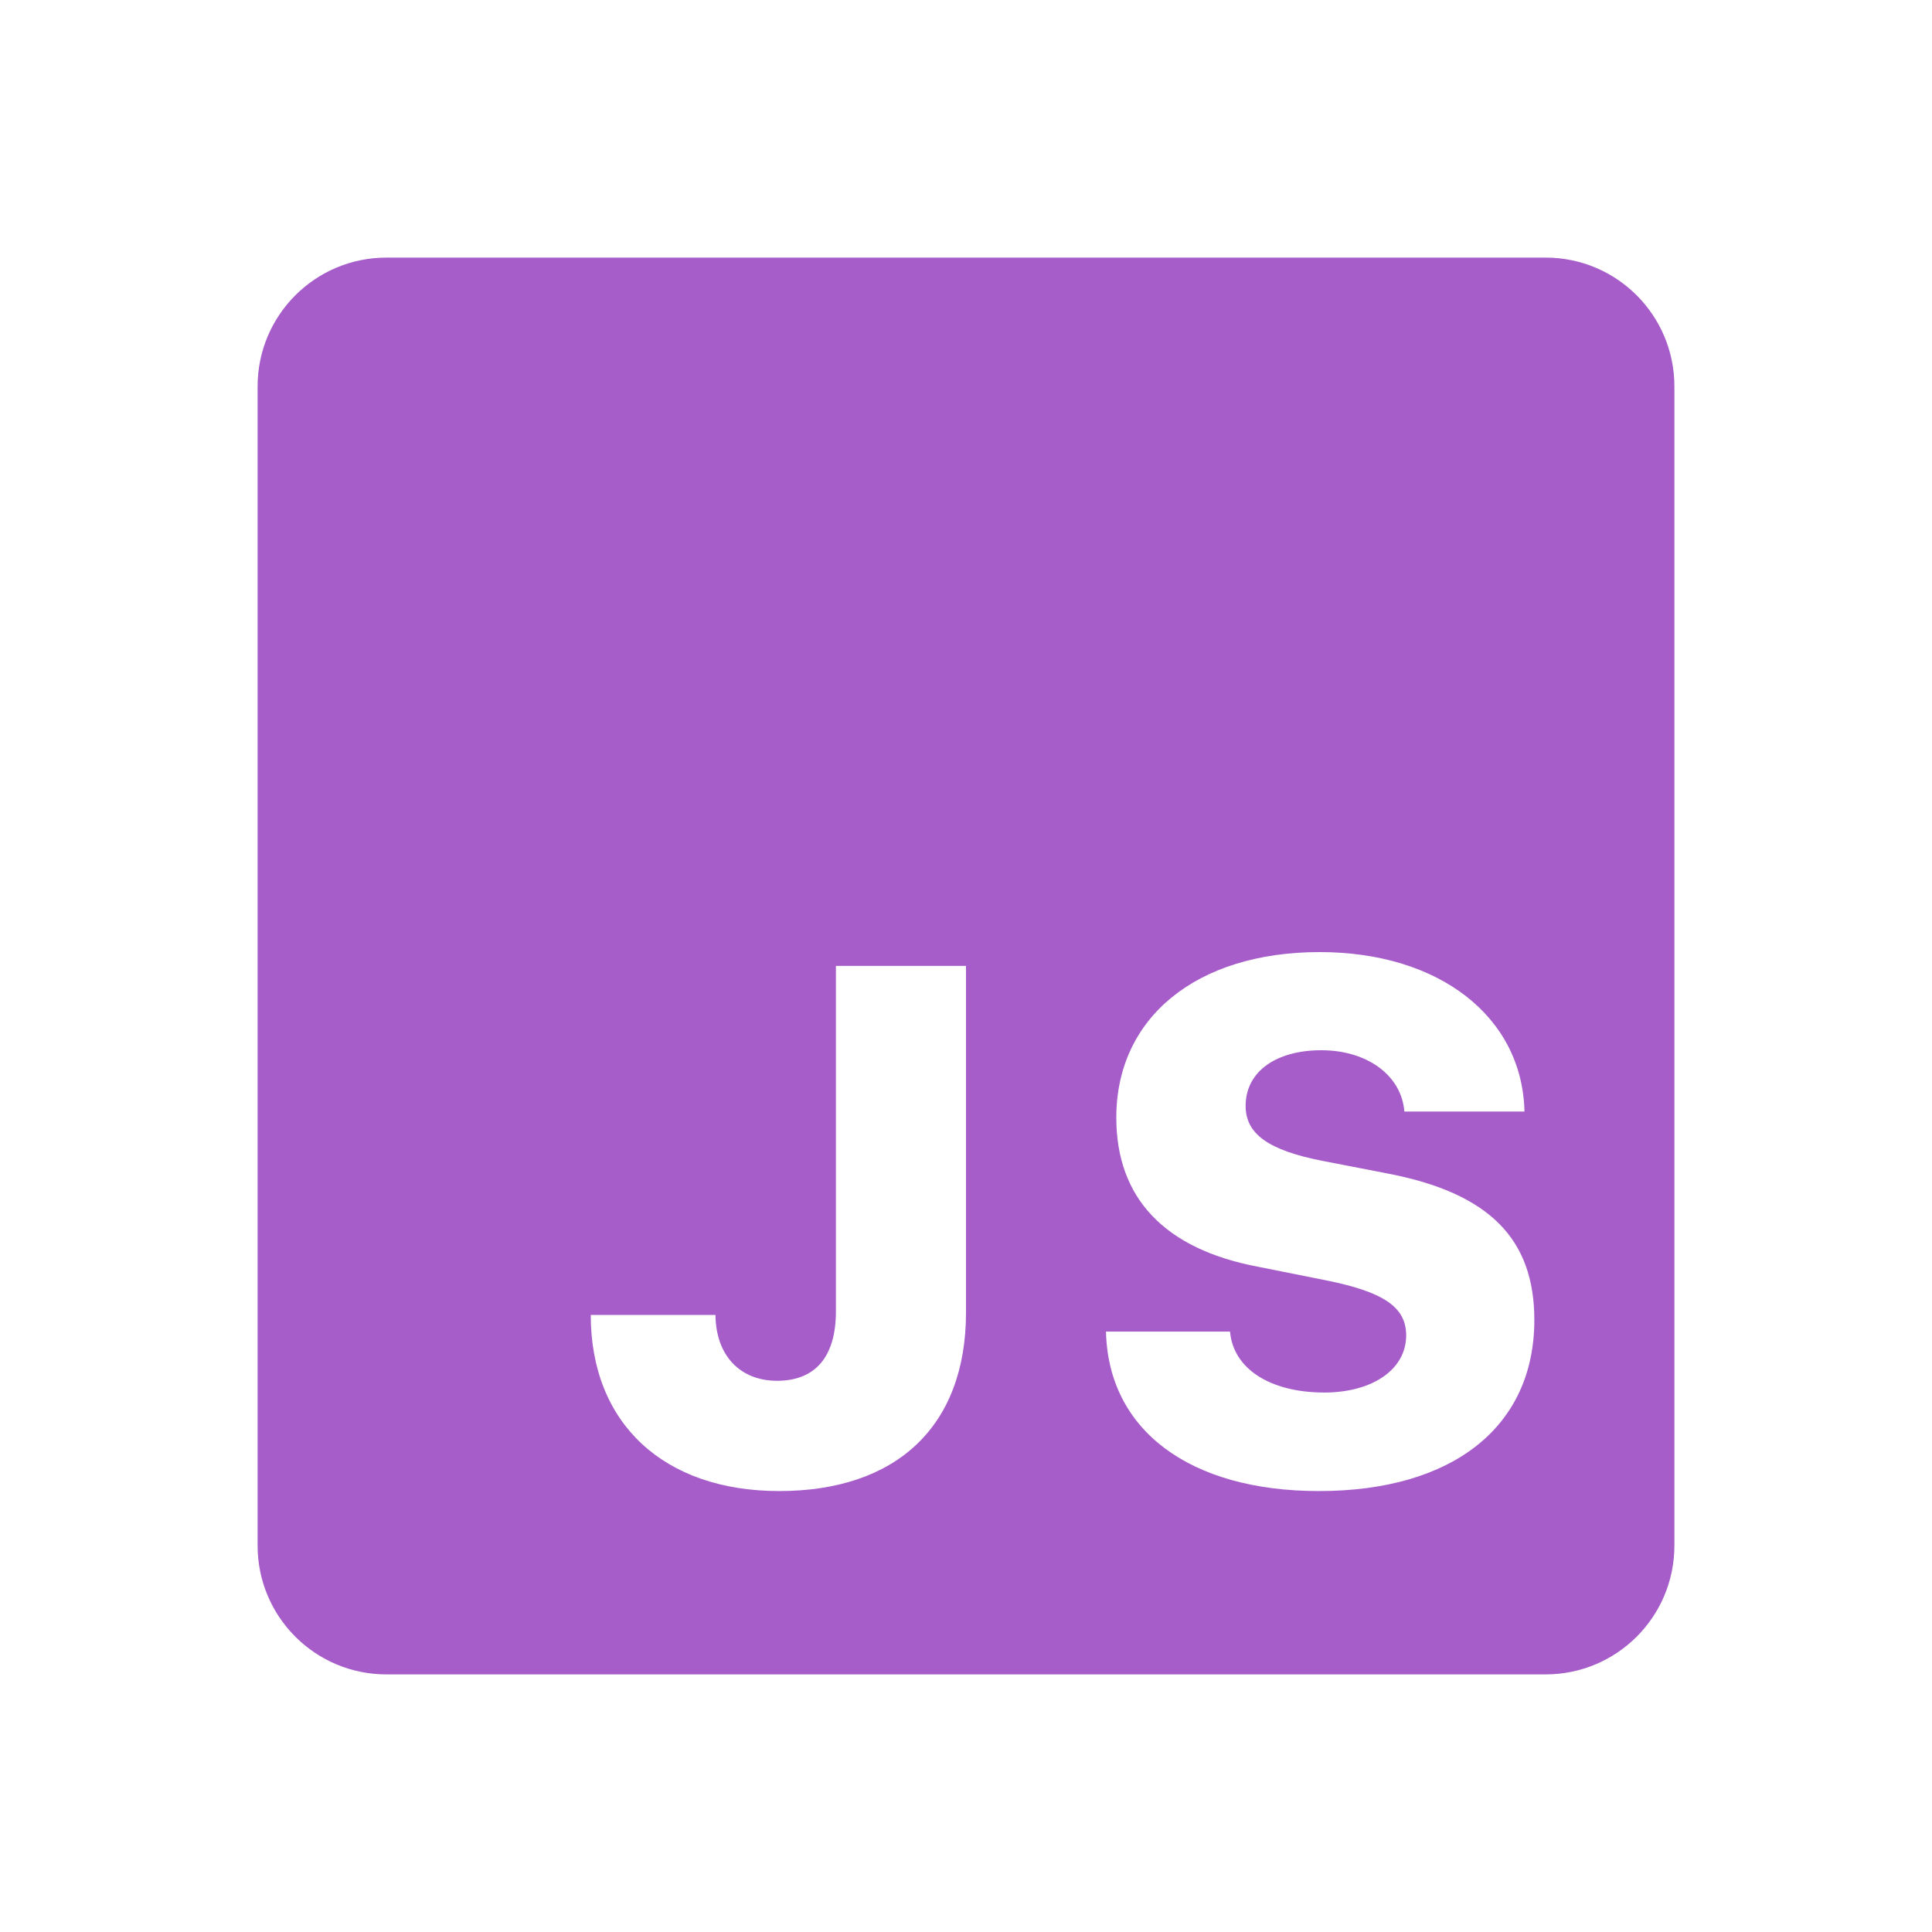
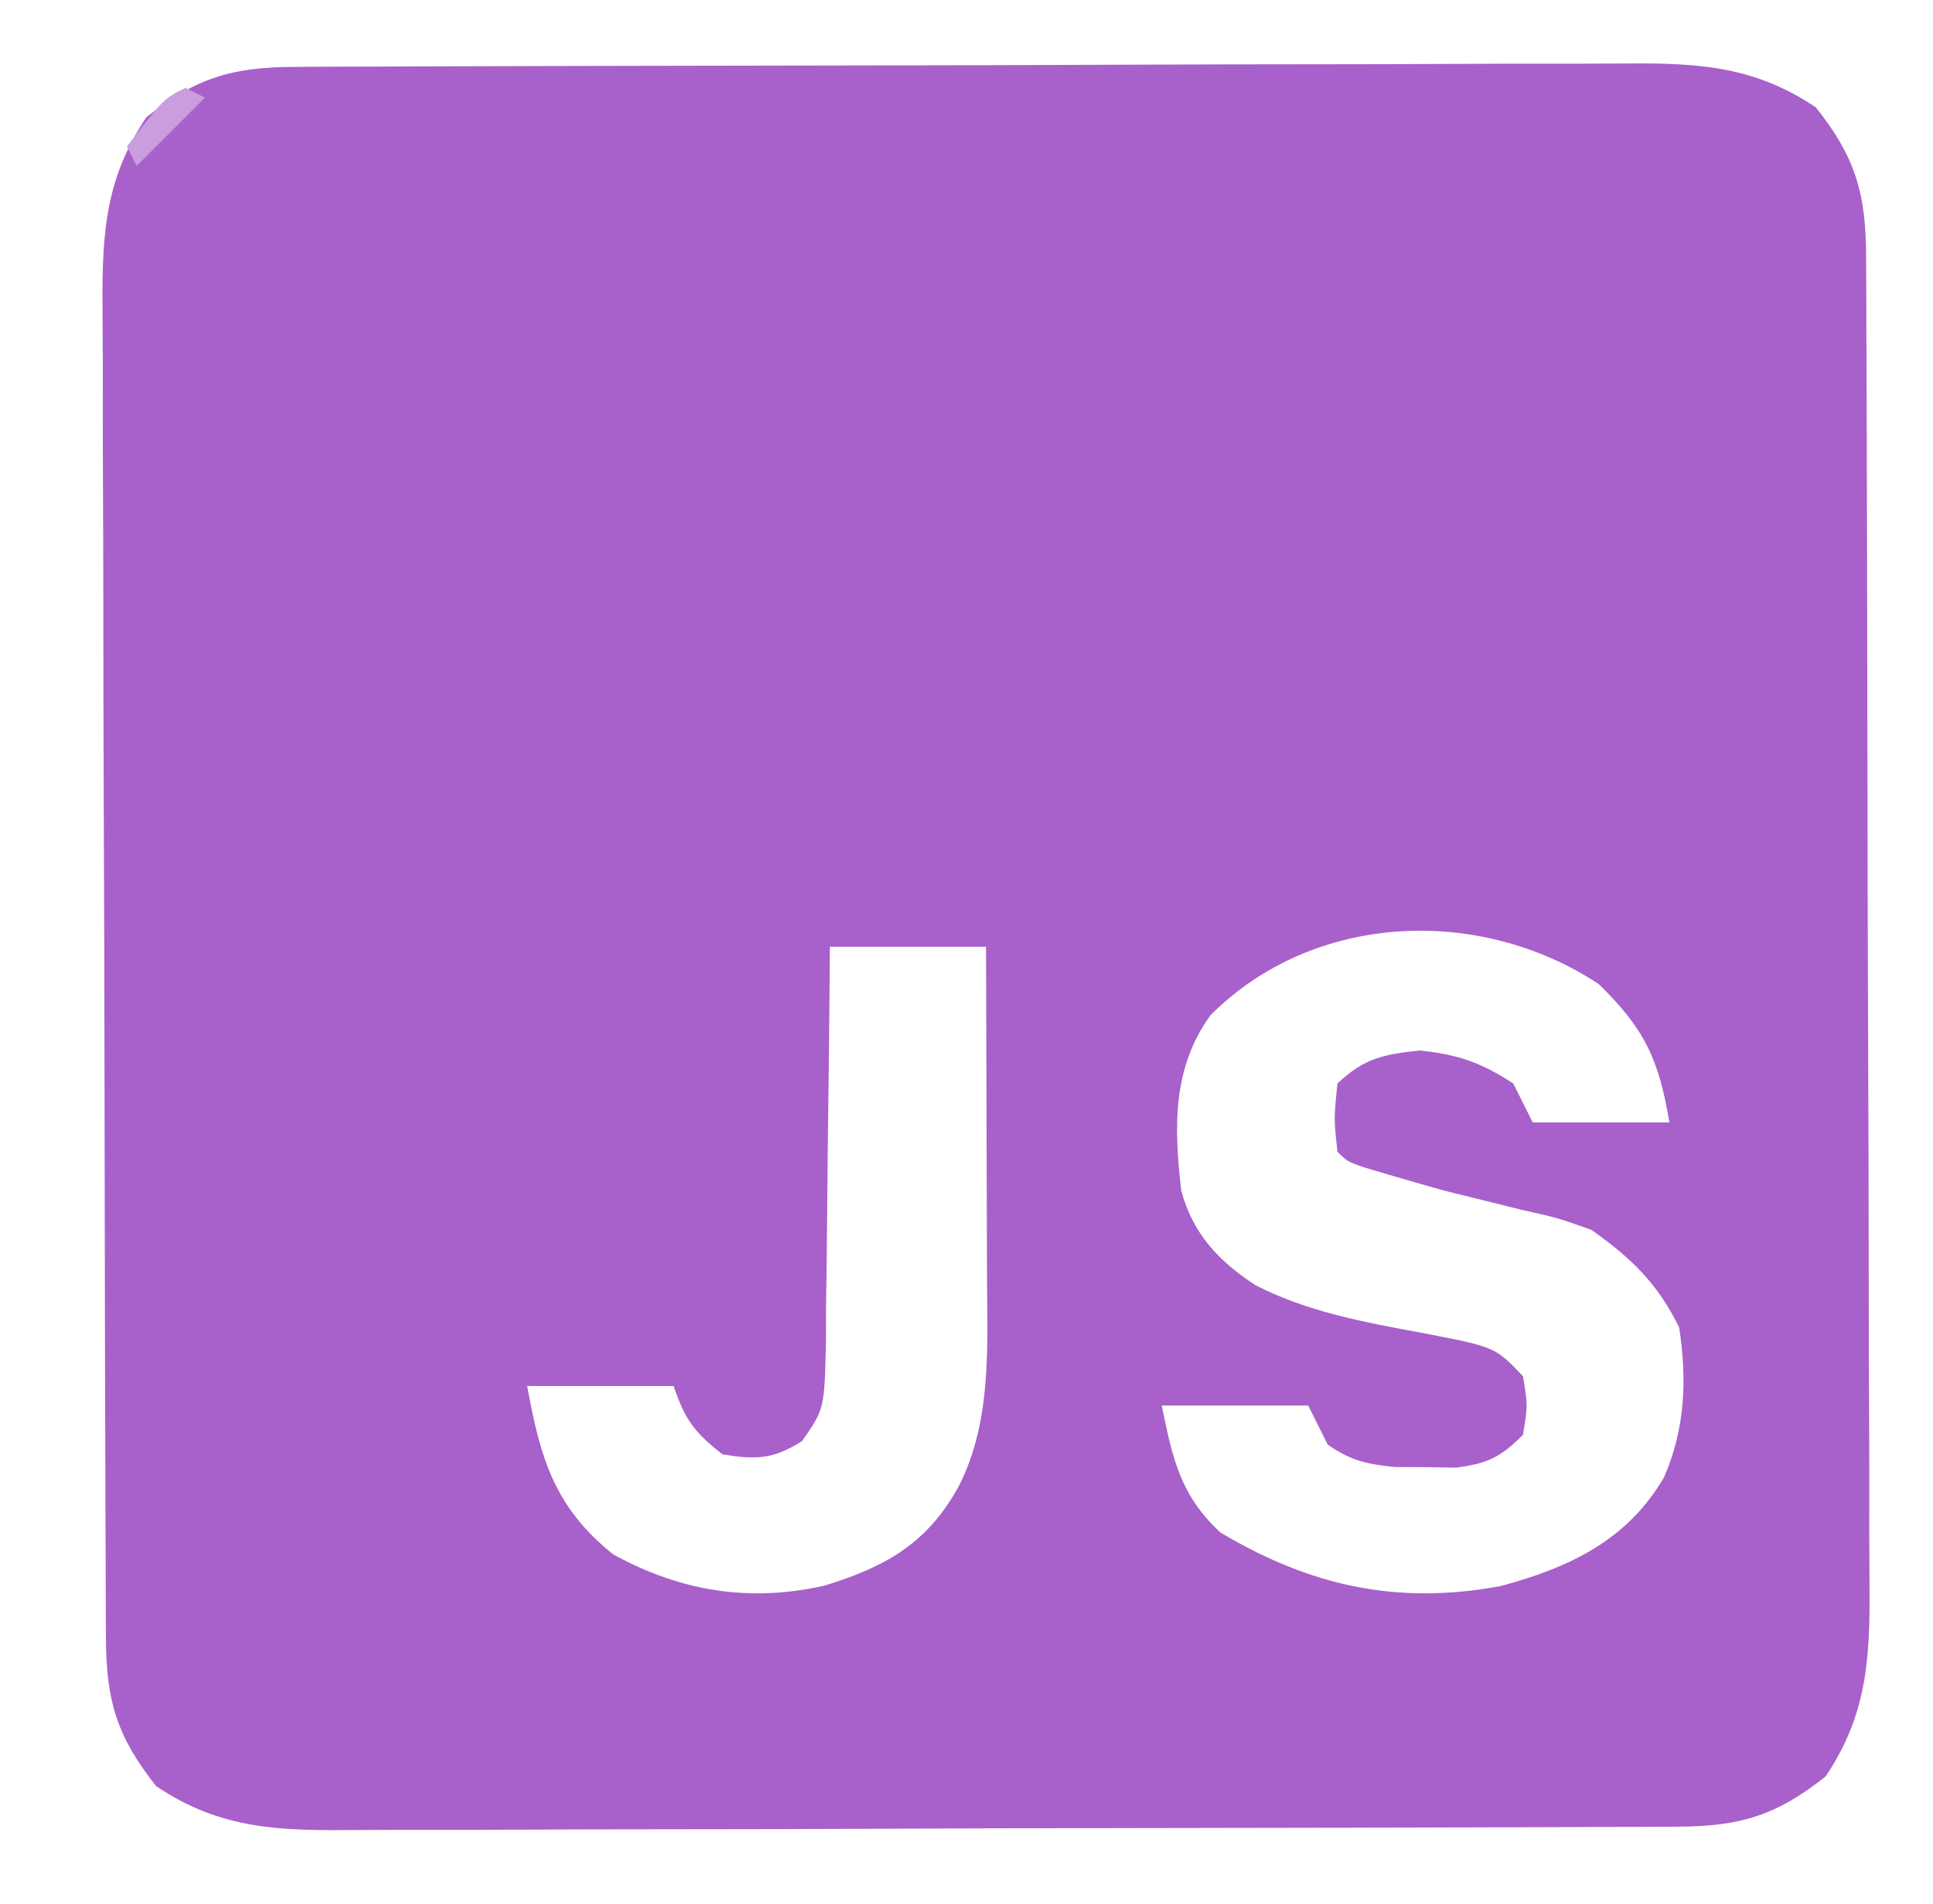
- <svg xmlns="http://www.w3.org/2000/svg" width="78" height="78" viewBox="0 0 78 78" fill="none">
-   <path d="M62.4 10.4H15.6C12.727 10.4 10.4 12.727 10.4 15.6V62.4C10.4 65.273 12.727 67.6 15.6 67.6H62.4C65.273 67.6 67.6 65.273 67.6 62.4V15.6C67.6 12.727 65.273 10.4 62.4 10.4ZM39 52.988C39 57.608 36.166 60.198 31.46 60.198C26.811 60.198 23.85 57.481 23.85 53.087H28.886C28.899 54.717 29.871 55.746 31.374 55.746C32.919 55.746 33.748 54.774 33.748 52.944V38.995H39V52.988ZM53.251 60.198C48.027 60.198 44.741 57.738 44.652 53.76H49.66C49.787 55.263 51.288 56.22 53.464 56.22C55.424 56.22 56.771 55.276 56.771 53.916C56.771 52.772 55.869 52.156 53.508 51.685L50.791 51.142C47.013 50.427 45.068 48.368 45.068 45.12C45.068 41.085 48.303 38.438 53.279 38.438C58.115 38.438 61.461 41.056 61.547 44.876H56.698C56.584 43.417 55.195 42.401 53.347 42.401C51.503 42.401 50.289 43.274 50.289 44.647C50.289 45.778 51.204 46.436 53.378 46.865L56.035 47.38C60.115 48.167 61.945 50.011 61.945 53.287C61.948 57.595 58.659 60.198 53.251 60.198Z" fill="#A65DCA" />
+ <svg xmlns="http://www.w3.org/2000/svg" version="1.1" width="198" height="195">
+   <path d="M0 0 C1.288 -0.007 2.577 -0.014 3.904 -0.022 C5.335 -0.025 6.766 -0.027 8.197 -0.03 C9.702 -0.036 11.206 -0.043 12.711 -0.05 C17.656 -0.071 22.601 -0.081 27.546 -0.091 C29.249 -0.095 30.952 -0.099 32.656 -0.103 C40.659 -0.123 48.663 -0.137 56.667 -0.145 C65.9 -0.155 75.133 -0.181 84.365 -0.222 C91.505 -0.252 98.645 -0.267 105.785 -0.27 C110.047 -0.272 114.31 -0.281 118.572 -0.306 C122.585 -0.33 126.598 -0.334 130.611 -0.324 C132.08 -0.323 133.549 -0.329 135.018 -0.343 C143.004 -0.414 149.105 -0.387 155.847 4.147 C159.874 9.208 160.97 12.936 160.994 19.301 C161.005 21.233 161.005 21.233 161.015 23.205 C161.018 24.636 161.021 26.067 161.024 27.498 C161.03 29.002 161.037 30.507 161.044 32.012 C161.065 36.956 161.075 41.901 161.085 46.846 C161.089 48.55 161.093 50.253 161.097 51.956 C161.116 59.96 161.131 67.964 161.139 75.967 C161.149 85.2 161.175 94.433 161.215 103.666 C161.246 110.806 161.26 117.946 161.264 125.085 C161.266 129.348 161.275 133.61 161.3 137.873 C161.323 141.886 161.328 145.898 161.317 149.911 C161.317 151.38 161.323 152.849 161.337 154.318 C161.408 162.305 161.38 168.405 156.847 175.147 C151.786 179.175 148.058 180.27 141.693 180.294 C140.405 180.301 139.117 180.309 137.789 180.316 C136.358 180.319 134.927 180.322 133.496 180.324 C131.992 180.33 130.487 180.337 128.982 180.344 C124.037 180.365 119.092 180.375 114.147 180.385 C112.444 180.39 110.741 180.394 109.037 180.398 C101.034 180.417 93.03 180.431 85.026 180.439 C75.793 180.449 66.561 180.475 57.328 180.516 C50.188 180.546 43.048 180.561 35.908 180.564 C31.646 180.567 27.383 180.575 23.121 180.601 C19.108 180.624 15.095 180.628 11.082 180.618 C9.614 180.617 8.145 180.624 6.676 180.637 C-1.311 180.708 -7.412 180.681 -14.153 176.147 C-18.181 171.087 -19.276 167.358 -19.301 160.994 C-19.308 159.705 -19.315 158.417 -19.322 157.09 C-19.325 155.659 -19.328 154.228 -19.33 152.797 C-19.337 151.292 -19.343 149.787 -19.35 148.283 C-19.371 143.338 -19.382 138.393 -19.392 133.448 C-19.396 131.745 -19.4 130.041 -19.404 128.338 C-19.423 120.334 -19.437 112.331 -19.446 104.327 C-19.455 95.094 -19.482 85.861 -19.522 76.628 C-19.552 69.489 -19.567 62.349 -19.57 55.209 C-19.573 50.946 -19.582 46.684 -19.607 42.421 C-19.63 38.409 -19.634 34.396 -19.624 30.383 C-19.624 28.914 -19.63 27.445 -19.644 25.976 C-19.714 17.99 -19.687 11.889 -15.153 5.147 C-10.093 1.119 -6.365 0.024 0 0 Z M93.847 97.147 C89.897 102.596 90.1 108.689 90.847 115.147 C92.051 119.578 94.677 122.36 98.472 124.835 C103.834 127.574 109.671 128.624 115.55 129.716 C123.004 131.148 123.004 131.148 125.847 134.147 C126.347 137.147 126.347 137.147 125.847 140.147 C123.567 142.443 122.202 143.102 118.972 143.51 C117.94 143.494 116.909 143.477 115.847 143.46 C114.815 143.456 113.784 143.452 112.722 143.448 C109.84 143.146 108.205 142.805 105.847 141.147 C105.187 139.827 104.527 138.507 103.847 137.147 C98.897 137.147 93.947 137.147 88.847 137.147 C89.933 142.491 90.724 146.334 94.847 150.147 C104.02 155.626 112.917 157.609 123.538 155.651 C130.595 153.744 136.483 150.998 140.284 144.522 C142.471 139.523 142.658 134.501 141.847 129.147 C139.64 124.652 136.913 122.001 132.847 119.147 C129.402 117.919 129.402 117.919 125.659 117.085 C124.329 116.755 123 116.424 121.671 116.092 C120.409 115.781 119.147 115.469 117.847 115.147 C115.884 114.6 113.925 114.04 111.972 113.46 C111.19 113.229 110.409 112.998 109.604 112.76 C107.847 112.147 107.847 112.147 106.847 111.147 C106.472 107.772 106.472 107.772 106.847 104.147 C109.617 101.545 111.52 101.183 115.284 100.772 C119.196 101.184 121.558 102.006 124.847 104.147 C125.507 105.467 126.167 106.787 126.847 108.147 C131.467 108.147 136.087 108.147 140.847 108.147 C139.761 101.635 138.268 98.501 133.597 93.96 C121.392 85.916 104.406 86.588 93.847 97.147 Z M54.847 90.147 C54.837 91.58 54.828 93.013 54.818 94.49 C54.778 99.805 54.713 105.12 54.639 110.435 C54.611 112.736 54.59 115.037 54.576 117.338 C54.554 120.644 54.508 123.95 54.456 127.257 C54.454 128.8 54.454 128.8 54.452 130.376 C54.306 137.489 54.306 137.489 51.996 140.797 C49.032 142.659 47.283 142.72 43.847 142.147 C40.999 139.915 39.997 138.597 38.847 135.147 C33.897 135.147 28.947 135.147 23.847 135.147 C25.179 142.477 26.608 147.556 32.659 152.397 C39.555 156.183 46.573 157.324 54.245 155.612 C60.551 153.695 64.881 151.262 68.097 145.335 C71.444 138.681 70.985 131.096 70.944 123.839 C70.942 122.388 70.942 122.388 70.94 120.909 C70.934 117.843 70.922 114.776 70.909 111.71 C70.904 109.622 70.9 107.534 70.895 105.446 C70.884 100.346 70.867 95.247 70.847 90.147 C65.567 90.147 60.287 90.147 54.847 90.147 Z " fill="#A860CB" transform="translate(30.15337,6.852829)" />
+   <path d="M0 0 C0.66 0.33 1.32 0.66 2 1 C-0.31 3.31 -2.62 5.62 -5 8 C-5.33 7.34 -5.66 6.68 -6 6 C-2.25 1.125 -2.25 1.125 0 0 Z " fill="#C99DDE" transform="translate(19,9)" />
</svg>
